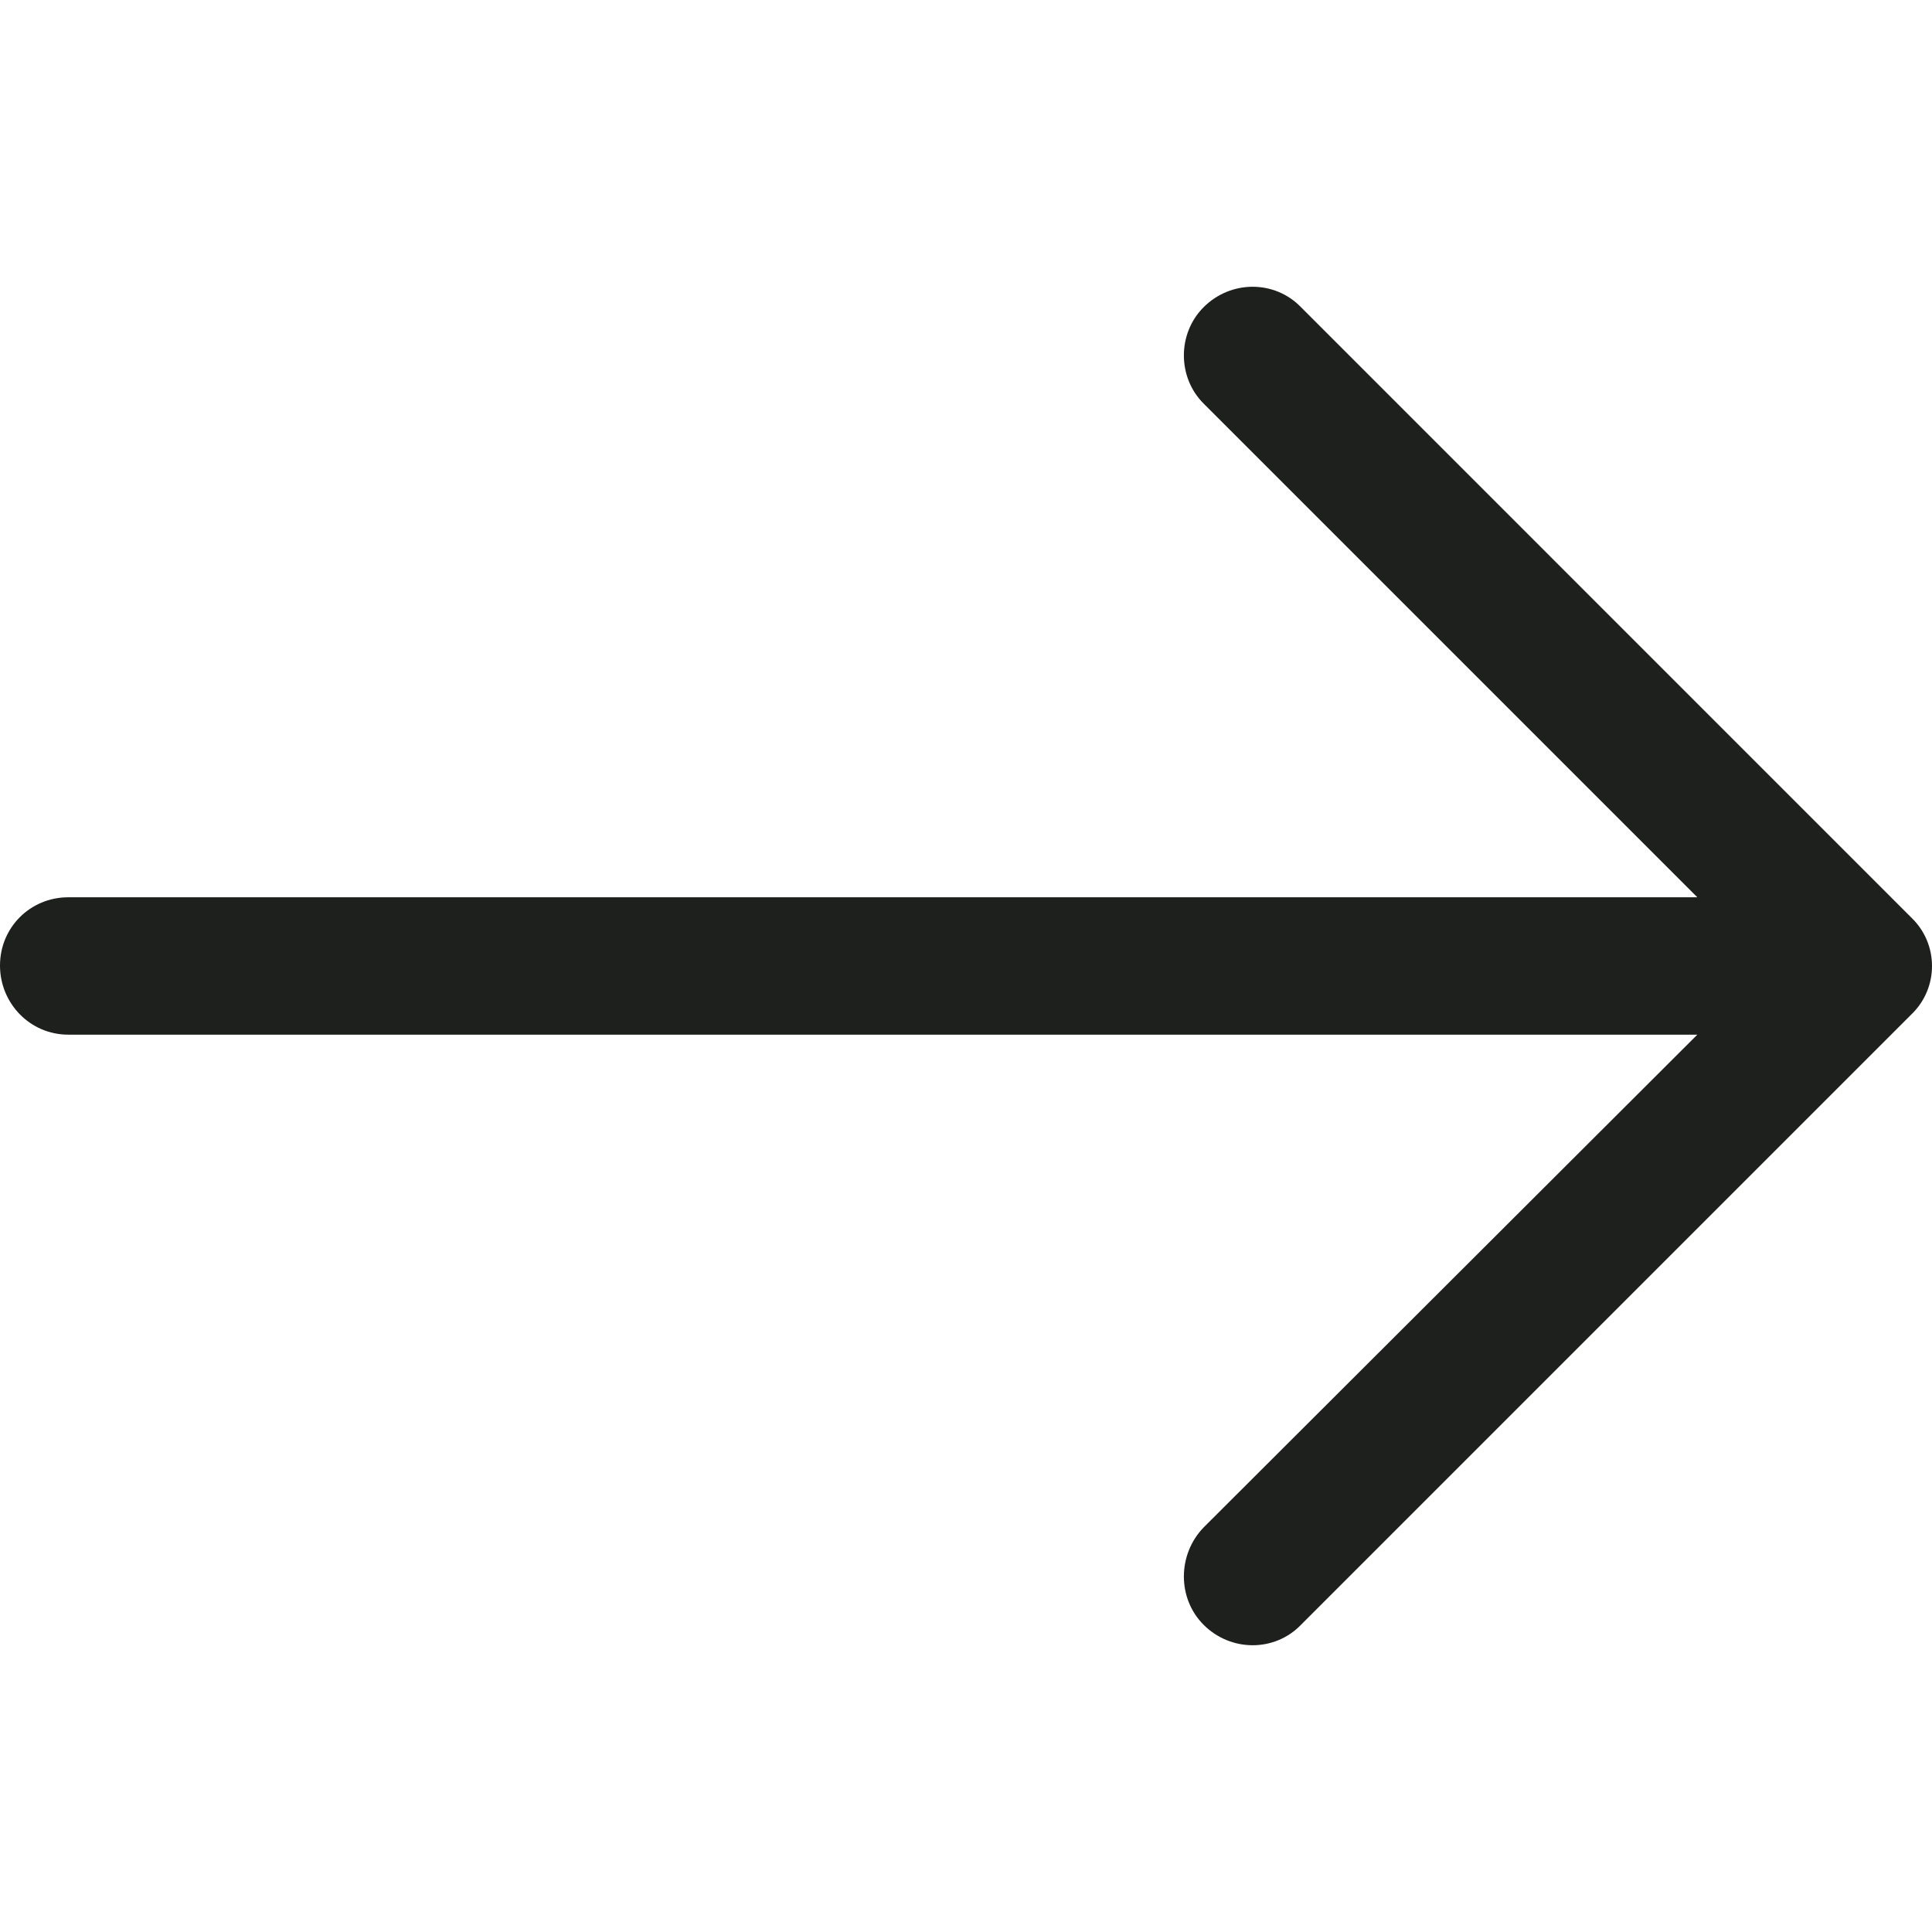
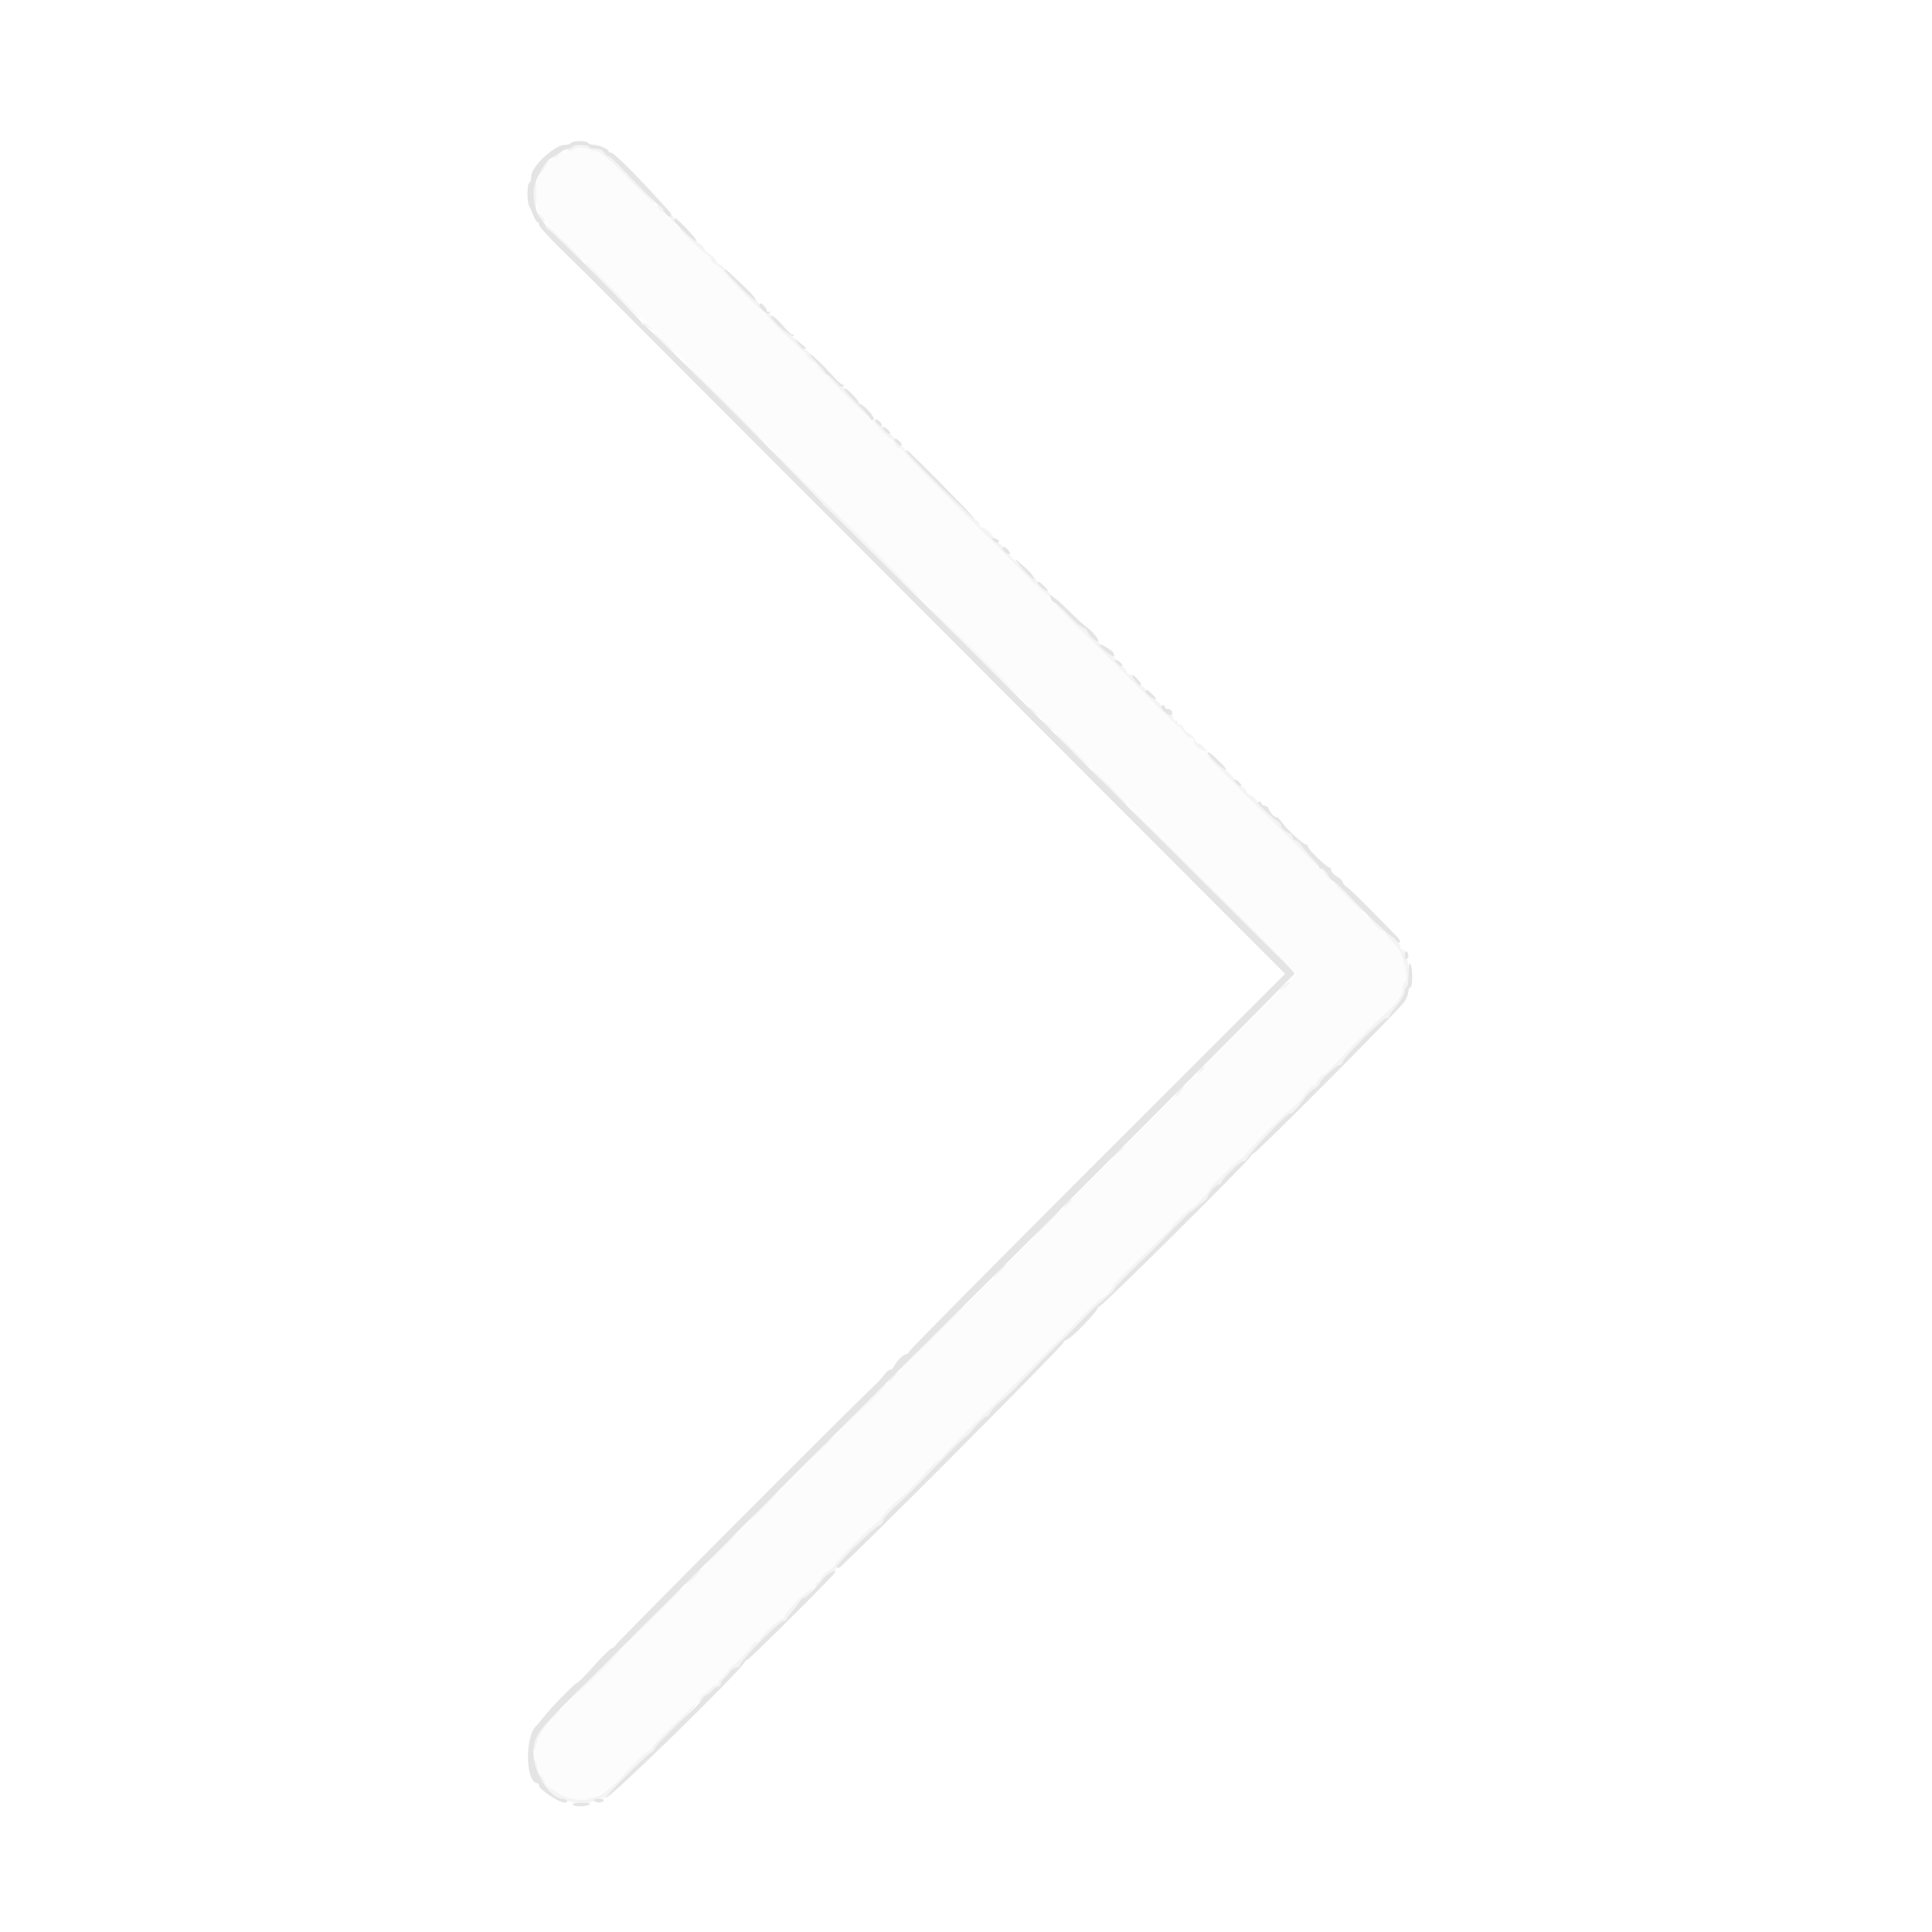
- <svg xmlns="http://www.w3.org/2000/svg" version="1.1" id="Capa_1" x="0px" y="0px" viewBox="0 0 31.49 31.49" style="enable-background:new 0 0 31.49 31.49;" xml:space="preserve">
-   <path style="fill:#1E201D;" d="M21.205,5.007c-0.429-0.444-1.143-0.444-1.587,0c-0.429,0.429-0.429,1.143,0,1.571l8.047,8.047H1.111  C0.492,14.626,0,15.118,0,15.737c0,0.619,0.492,1.127,1.111,1.127h26.554l-8.047,8.032c-0.429,0.444-0.429,1.159,0,1.587  c0.444,0.444,1.159,0.444,1.587,0l9.952-9.952c0.444-0.429,0.444-1.143,0-1.571L21.205,5.007z" />
-   <g>
- </g>
-   <g>
- </g>
-   <g>
- </g>
-   <g>
- </g>
-   <g>
- </g>
-   <g>
- </g>
-   <g>
- </g>
-   <g>
- </g>
-   <g>
- </g>
-   <g>
- </g>
-   <g>
- </g>
-   <g>
- </g>
-   <g>
- </g>
-   <g>
- </g>
-   <g>
- </g>
+ <svg xmlns="http://www.w3.org/2000/svg" id="svg" version="1.1" width="400" height="400" viewBox="0, 0, 400,400">
+   <g id="svgg">
+     <path id="path0" d="M119.200 30.800 C 118.870 31.013,118.133 31.191,117.562 31.194 C 116.991 31.197,116.198 31.560,115.800 32.000 C 115.402 32.440,114.838 32.800,114.547 32.800 C 114.256 32.800,113.711 33.295,113.335 33.900 C 112.960 34.505,112.299 35.400,111.866 35.890 C 110.664 37.250,110.715 43.232,111.940 44.536 C 112.413 45.040,112.800 45.549,112.800 45.668 C 112.800 45.787,147.808 80.875,190.596 123.642 C 233.384 166.409,268.394 201.512,268.396 201.649 C 268.399 201.848,121.479 348.837,115.343 354.774 C 113.129 356.916,111.200 359.585,111.200 360.505 C 111.200 360.916,111.000 361.627,110.755 362.084 C 110.165 363.186,110.781 365.444,112.500 368.485 C 113.135 369.608,113.857 370.400,114.246 370.400 C 114.412 370.400,114.920 370.731,115.374 371.135 C 116.612 372.236,120.541 373.047,121.819 372.464 C 122.379 372.209,123.160 372.000,123.555 372.000 C 124.327 372.000,126.998 369.846,128.976 367.627 C 131.069 365.280,133.997 362.487,134.612 362.251 C 134.935 362.127,135.200 361.831,135.200 361.593 C 135.200 361.355,136.573 359.864,138.251 358.280 C 139.929 356.696,141.848 354.815,142.515 354.100 C 143.183 353.385,143.970 352.800,144.264 352.800 C 144.559 352.800,144.800 352.480,144.800 352.088 C 144.800 351.697,145.188 351.112,145.662 350.788 C 146.137 350.465,146.807 349.885,147.151 349.500 C 147.496 349.115,148.008 348.800,148.289 348.800 C 148.570 348.800,148.800 348.530,148.800 348.200 C 148.800 347.870,148.957 347.600,149.148 347.600 C 149.340 347.600,149.925 346.971,150.448 346.203 C 150.972 345.434,151.548 344.804,151.729 344.803 C 152.129 344.799,155.992 340.723,155.997 340.300 C 155.999 340.135,156.270 340.000,156.600 340.000 C 156.930 340.000,157.200 339.835,157.200 339.633 C 157.200 339.047,161.230 335.200,161.843 335.200 C 162.150 335.200,162.400 334.975,162.400 334.699 C 162.400 334.035,167.093 329.288,168.050 328.984 C 168.463 328.853,168.800 328.488,168.800 328.173 C 168.800 327.858,168.984 327.600,169.209 327.600 C 169.433 327.600,169.809 327.180,170.043 326.666 C 170.277 326.152,170.993 325.422,171.634 325.043 C 172.275 324.665,172.800 324.192,172.800 323.994 C 172.800 323.551,180.192 316.154,181.475 315.314 C 181.984 314.981,182.400 314.556,182.400 314.370 C 182.400 313.966,185.253 311.004,186.995 309.600 C 187.677 309.050,189.463 307.250,190.964 305.600 C 192.464 303.950,194.031 302.437,194.446 302.239 C 194.861 302.040,195.200 301.730,195.200 301.550 C 195.200 301.269,201.075 295.339,208.483 288.144 C 209.647 287.013,212.526 284.133,214.881 281.744 C 217.235 279.355,219.395 277.188,219.681 276.929 C 219.966 276.669,221.883 274.734,223.940 272.629 C 225.997 270.523,227.851 268.800,228.059 268.800 C 228.479 268.800,230.367 266.774,230.387 266.303 C 230.400 265.996,233.500 262.895,239.160 257.527 C 240.942 255.837,242.400 254.378,242.400 254.285 C 242.400 253.985,246.002 250.400,246.306 250.398 C 246.815 250.395,250.400 246.732,250.400 246.215 C 250.400 245.872,256.444 240.000,256.797 240.000 C 256.994 240.000,257.417 239.626,257.737 239.169 C 258.795 237.658,265.003 231.425,266.856 230.012 C 267.857 229.249,269.289 227.768,270.038 226.721 C 270.787 225.675,271.625 224.814,271.900 224.809 C 272.175 224.804,272.400 224.648,272.400 224.461 C 272.400 224.026,273.804 222.400,274.179 222.400 C 274.336 222.400,275.665 221.117,277.132 219.550 C 280.345 216.117,284.944 211.518,287.083 209.600 C 289.170 207.728,290.400 205.897,290.400 204.662 C 290.400 204.104,290.580 203.536,290.800 203.400 C 291.303 203.089,291.319 201.130,290.828 199.919 C 290.623 199.413,290.344 198.481,290.207 197.847 C 290.070 197.213,289.248 195.970,288.379 195.084 C 287.511 194.198,286.800 193.321,286.800 193.136 C 286.800 192.951,286.624 192.800,286.410 192.800 C 286.099 192.800,279.214 185.967,264.119 170.677 C 263.944 170.499,260.600 167.205,256.689 163.356 C 252.778 159.508,249.675 156.202,249.795 156.009 C 249.914 155.816,249.612 155.531,249.124 155.376 C 248.007 155.022,247.381 154.400,247.032 153.302 C 246.882 152.828,246.539 152.525,246.270 152.628 C 246.002 152.731,245.461 152.272,245.068 151.608 C 244.676 150.944,244.213 150.400,244.040 150.400 C 243.867 150.400,240.593 147.235,236.763 143.368 C 232.933 139.500,228.477 135.045,226.860 133.468 C 225.243 131.890,220.113 126.767,215.460 122.082 C 210.807 117.398,206.134 112.718,205.075 111.682 C 192.633 99.515,187.201 93.826,187.407 93.178 C 187.531 92.787,187.415 92.333,187.148 92.168 C 186.822 91.967,186.742 92.071,186.902 92.489 C 187.295 93.512,185.774 92.873,185.182 91.766 C 184.898 91.235,184.532 90.800,184.370 90.800 C 183.988 90.800,169.200 76.007,169.200 75.625 C 169.200 75.466,168.753 75.096,168.207 74.804 C 167.660 74.511,167.108 73.941,166.980 73.536 C 166.851 73.131,166.599 72.800,166.420 72.800 C 165.990 72.800,149.600 56.409,149.600 55.978 C 149.600 55.795,149.060 55.326,148.400 54.936 C 147.740 54.546,147.200 53.991,147.200 53.701 C 147.200 53.412,146.936 53.074,146.613 52.950 C 146.290 52.826,141.222 47.968,135.350 42.154 C 128.421 35.294,124.310 31.511,123.637 31.378 C 123.067 31.265,122.047 30.998,121.372 30.786 C 119.887 30.319,119.944 30.319,119.200 30.800 M135.800 40.800 C 136.883 41.900,137.860 42.800,137.970 42.800 C 138.080 42.800,137.283 41.900,136.200 40.800 C 135.117 39.700,134.140 38.800,134.030 38.800 C 133.920 38.800,134.717 39.700,135.800 40.800 M204.539 109.932 C 204.903 110.335,205.111 110.755,205.001 110.866 C 204.890 110.976,205.073 111.067,205.407 111.067 C 205.873 111.067,205.810 110.849,205.137 110.133 C 204.109 109.039,203.565 108.856,204.539 109.932 M268.200 173.200 C 269.059 174.080,269.852 174.800,269.962 174.800 C 270.072 174.800,269.459 174.080,268.600 173.200 C 267.741 172.320,266.948 171.600,266.838 171.600 C 266.728 171.600,267.341 172.320,268.200 173.200 M120.575 347.300 L 119.400 348.600 120.700 347.425 C 121.912 346.330,122.184 346.000,121.875 346.000 C 121.806 346.000,121.221 346.585,120.575 347.300 " stroke="none" fill="#fcfcfc" fill-rule="evenodd" />
+     <path id="path1" d="M118.000 30.628 C 116.772 31.316,117.964 31.461,119.239 30.779 C 119.781 30.489,120.428 30.485,121.313 30.765 C 122.021 30.989,123.096 31.272,123.703 31.394 C 124.430 31.541,126.640 33.474,130.203 37.083 C 133.171 40.090,135.600 42.410,135.600 42.239 C 135.600 42.068,134.385 40.691,132.900 39.179 C 131.415 37.667,129.348 35.523,128.306 34.415 C 127.264 33.307,126.231 32.400,126.009 32.400 C 125.788 32.400,125.382 32.040,125.107 31.600 C 124.774 31.066,124.174 30.800,123.304 30.800 C 122.587 30.800,122.000 30.655,122.000 30.478 C 122.000 29.928,119.052 30.038,118.000 30.628 M115.478 31.813 C 114.860 32.356,114.514 32.800,114.708 32.800 C 114.902 32.800,115.483 32.350,116.000 31.800 C 117.195 30.528,116.931 30.534,115.478 31.813 M112.384 34.686 C 111.684 35.723,111.392 36.339,111.735 36.054 C 112.363 35.533,114.110 32.800,113.815 32.800 C 113.728 32.800,113.084 33.649,112.384 34.686 M110.652 38.100 C 110.341 39.261,110.399 41.526,110.773 42.800 C 110.954 43.416,111.064 42.533,111.060 40.500 C 111.053 36.935,111.018 36.733,110.652 38.100 M136.000 42.641 C 136.000 42.922,137.078 44.000,137.359 44.000 C 137.789 44.000,137.124 42.856,136.569 42.643 C 136.256 42.523,136.000 42.522,136.000 42.641 M111.200 44.155 C 111.200 44.308,111.560 44.820,112.000 45.292 C 112.440 45.764,112.800 45.965,112.800 45.737 C 112.800 45.510,112.440 44.998,112.000 44.600 C 111.560 44.202,111.200 44.001,111.200 44.155 M138.637 44.740 C 138.517 44.934,138.762 45.404,139.182 45.783 C 139.911 46.443,139.935 46.436,139.724 45.631 C 139.469 44.654,138.952 44.231,138.637 44.740 M113.034 46.943 C 113.172 47.305,113.445 47.600,113.641 47.600 C 113.836 47.600,115.527 49.114,117.398 50.964 C 119.269 52.814,120.799 54.209,120.797 54.064 C 120.794 53.795,114.784 47.855,113.491 46.842 C 112.870 46.356,112.813 46.368,113.034 46.943 M140.800 47.378 C 140.800 47.728,146.040 52.730,146.654 52.965 C 146.954 53.081,147.200 53.412,147.200 53.701 C 147.200 53.991,147.740 54.546,148.400 54.936 C 149.060 55.326,149.600 55.782,149.600 55.948 C 149.600 56.260,157.103 64.000,157.405 64.000 C 157.498 64.000,157.424 63.595,157.241 63.100 C 157.058 62.605,156.723 62.200,156.497 62.200 C 155.879 62.200,150.404 56.736,149.985 55.700 C 149.784 55.205,149.388 54.800,149.105 54.800 C 148.821 54.800,148.412 54.395,148.195 53.900 C 147.978 53.405,147.425 52.835,146.966 52.634 C 146.508 52.432,145.968 51.893,145.766 51.435 C 145.565 50.978,144.914 50.372,144.319 50.089 C 143.725 49.806,142.915 49.167,142.519 48.668 C 141.765 47.718,140.800 46.994,140.800 47.378 M121.200 54.578 C 121.200 54.874,132.363 66.000,132.660 66.000 C 132.904 66.000,121.552 54.411,121.300 54.403 C 121.245 54.401,121.200 54.480,121.200 54.578 M161.912 68.627 C 164.252 70.922,166.297 72.800,166.456 72.800 C 166.616 72.800,166.851 73.131,166.980 73.536 C 167.108 73.941,167.660 74.511,168.207 74.804 C 168.753 75.096,169.200 75.457,169.200 75.606 C 169.200 75.756,169.560 76.293,170.000 76.800 C 170.455 77.325,170.800 77.497,170.800 77.199 C 170.800 76.912,170.080 75.991,169.200 75.154 C 168.320 74.317,167.600 73.439,167.600 73.203 C 167.600 72.968,167.285 72.656,166.900 72.510 C 166.078 72.199,165.617 71.761,164.676 70.400 C 164.296 69.850,163.830 69.400,163.642 69.400 C 163.101 69.400,159.974 66.287,159.613 65.388 C 159.434 64.942,158.920 64.549,158.472 64.515 C 157.909 64.473,158.969 65.740,161.912 68.627 M132.803 66.673 C 132.804 66.853,133.344 67.307,134.003 67.681 C 135.543 68.558,135.542 68.298,134.000 67.200 C 133.340 66.730,132.801 66.493,132.803 66.673 M136.903 70.500 C 140.139 73.597,141.043 74.217,138.342 71.487 C 136.879 70.009,135.558 68.800,135.405 68.800 C 135.252 68.800,135.926 69.565,136.903 70.500 M141.816 75.144 C 143.276 76.903,158.400 92.011,158.394 91.705 C 158.390 91.537,154.482 87.530,149.710 82.800 C 144.937 78.070,141.385 74.625,141.816 75.144 M172.000 78.591 C 174.705 81.564,179.702 86.431,179.873 86.260 C 179.980 86.153,179.517 85.576,178.845 84.977 C 178.172 84.378,177.736 83.688,177.875 83.444 C 178.014 83.200,177.994 83.120,177.830 83.267 C 177.467 83.593,175.022 81.282,174.663 80.275 C 174.522 79.876,174.233 79.656,174.023 79.786 C 173.812 79.916,173.447 79.661,173.211 79.220 C 172.975 78.779,172.381 78.210,171.891 77.955 C 171.046 77.515,171.052 77.548,172.000 78.591 M180.800 87.108 C 180.800 87.569,183.947 90.800,184.396 90.800 C 184.544 90.800,184.906 91.250,185.200 91.800 C 185.494 92.350,185.980 92.800,186.280 92.800 C 186.580 92.800,186.928 93.067,187.053 93.394 C 187.241 93.885,197.331 104.121,205.075 111.678 C 206.134 112.711,209.313 115.906,212.139 118.778 C 214.966 121.649,217.470 123.881,217.704 123.736 C 218.118 123.480,217.651 122.995,215.679 121.633 C 215.228 121.321,214.771 120.730,214.663 120.321 C 214.556 119.912,214.308 119.627,214.112 119.689 C 213.681 119.823,207.600 113.742,207.600 113.177 C 207.600 112.959,207.125 112.600,206.545 112.379 C 205.964 112.158,205.607 111.860,205.750 111.717 C 206.094 111.372,204.001 109.200,203.325 109.200 C 203.036 109.200,202.800 108.924,202.800 108.587 C 202.800 108.251,202.485 107.857,202.100 107.712 C 201.225 107.383,185.417 91.543,185.076 90.653 C 184.938 90.294,184.627 90.000,184.384 90.000 C 183.790 90.000,182.800 88.976,182.800 88.362 C 182.800 88.090,182.683 87.983,182.541 88.126 C 182.398 88.269,181.948 88.001,181.541 87.532 C 181.133 87.062,180.800 86.871,180.800 87.108 M159.600 92.966 C 160.150 93.608,162.805 96.322,165.500 98.997 C 168.195 101.672,170.400 104.073,170.400 104.331 C 170.400 104.589,170.567 104.800,170.772 104.800 C 170.977 104.800,175.660 109.294,181.180 114.788 C 186.699 120.281,191.040 124.466,190.826 124.088 C 190.612 123.709,183.274 116.290,174.519 107.600 C 165.764 98.910,159.050 92.325,159.600 92.966 M192.202 125.582 C 193.553 127.244,211.224 144.791,210.825 144.074 C 210.619 143.703,206.165 139.170,200.928 134.000 C 195.690 128.830,191.764 125.042,192.202 125.582 M219.200 125.781 C 220.368 127.077,222.748 129.466,226.856 133.468 C 228.475 135.045,232.933 139.500,236.763 143.368 C 240.593 147.235,243.867 150.400,244.040 150.400 C 244.213 150.400,244.673 150.939,245.062 151.598 C 245.452 152.257,246.040 152.752,246.371 152.698 C 246.701 152.644,247.042 152.947,247.129 153.372 C 247.333 154.373,248.000 155.020,249.219 155.400 C 250.195 155.705,250.196 155.702,249.438 154.853 C 249.019 154.384,248.477 154.000,248.233 154.000 C 247.989 154.000,247.612 153.595,247.395 153.100 C 247.178 152.605,246.606 152.027,246.125 151.816 C 245.643 151.604,245.165 151.109,245.062 150.716 C 244.959 150.322,244.577 150.000,244.214 150.000 C 243.850 150.000,243.664 149.820,243.800 149.600 C 243.936 149.380,243.767 149.200,243.424 149.200 C 243.081 149.200,242.800 148.900,242.800 148.533 C 242.800 148.167,242.678 147.988,242.530 148.137 C 242.178 148.489,240.400 146.818,240.400 146.135 C 240.400 145.846,239.680 145.156,238.800 144.600 C 237.920 144.044,237.200 143.317,237.200 142.982 C 237.200 142.648,236.885 142.258,236.500 142.115 C 235.717 141.825,234.400 140.460,234.400 139.939 C 234.400 139.752,234.130 139.600,233.800 139.600 C 233.470 139.600,233.200 139.324,233.200 138.987 C 233.200 138.651,232.885 138.256,232.500 138.110 C 231.564 137.755,230.800 136.970,230.800 136.362 C 230.800 136.090,230.702 135.964,230.583 136.084 C 230.307 136.360,227.600 133.750,227.600 133.207 C 227.600 132.983,227.448 132.800,227.261 132.800 C 226.740 132.800,225.375 131.483,225.085 130.700 C 224.942 130.315,224.580 130.000,224.280 130.000 C 223.979 130.000,222.736 128.944,221.516 127.654 C 219.276 125.285,217.347 123.724,219.200 125.781 M212.800 146.525 C 212.800 146.593,213.385 147.072,214.100 147.588 L 215.400 148.527 214.430 147.463 C 213.602 146.555,212.800 146.093,212.800 146.525 M215.200 148.906 C 215.200 148.994,215.965 149.674,216.900 150.417 C 217.835 151.160,218.346 151.452,218.036 151.065 C 217.451 150.337,215.200 148.623,215.200 148.906 M221.858 155.400 C 223.797 157.270,225.473 158.800,225.583 158.800 C 225.692 158.800,224.260 157.270,222.400 155.400 C 220.540 153.530,218.864 152.000,218.676 152.000 C 218.487 152.000,219.920 153.530,221.858 155.400 M249.600 156.115 C 249.600 156.332,261.402 168.181,263.884 170.456 C 264.278 170.817,266.535 173.087,268.900 175.501 C 271.265 177.915,273.200 179.749,273.200 179.577 C 273.200 179.404,272.525 178.574,271.700 177.732 C 270.875 176.889,269.881 175.705,269.491 175.100 C 269.101 174.495,268.516 174.000,268.191 174.000 C 267.866 174.000,267.600 173.724,267.600 173.387 C 267.600 173.051,267.285 172.656,266.900 172.510 C 266.030 172.181,265.200 171.382,265.200 170.875 C 265.200 170.664,264.790 170.223,264.289 169.895 C 263.149 169.148,260.742 166.721,260.167 165.739 C 259.929 165.333,259.344 164.822,258.867 164.605 C 258.390 164.388,258.000 163.979,258.000 163.695 C 258.000 163.412,257.565 163.015,257.032 162.812 C 256.500 162.610,255.825 161.956,255.532 161.359 C 255.240 160.762,254.643 160.077,254.206 159.837 C 253.769 159.597,253.133 159.130,252.794 158.800 C 251.000 157.057,249.600 155.881,249.600 156.115 M226.000 159.287 C 226.000 159.444,227.736 161.326,229.858 163.469 C 231.980 165.612,233.517 167.013,233.273 166.583 C 232.736 165.637,226.001 158.880,226.000 159.287 M234.418 167.764 C 235.560 169.264,266.801 200.355,266.799 199.990 C 266.799 199.885,259.382 192.420,250.318 183.400 C 241.253 174.380,234.099 167.344,234.418 167.764 M273.602 179.871 C 273.603 180.052,274.063 180.740,274.623 181.400 C 275.512 182.446,275.580 182.473,275.158 181.608 C 274.617 180.500,273.599 179.364,273.602 179.871 M276.638 183.295 C 277.852 184.720,282.101 188.832,282.228 188.705 C 282.393 188.541,276.466 182.400,276.143 182.400 C 275.996 182.400,276.219 182.803,276.638 183.295 M284.030 190.682 C 284.564 191.277,285.212 191.997,285.471 192.282 C 285.731 192.567,286.136 192.800,286.371 192.800 C 286.607 192.800,286.800 192.951,286.800 193.136 C 286.800 193.321,287.511 194.198,288.379 195.084 C 289.248 195.970,290.070 197.213,290.207 197.847 C 290.344 198.481,290.623 199.413,290.828 199.919 C 291.319 201.130,291.303 203.089,290.800 203.400 C 290.580 203.536,290.400 204.104,290.400 204.662 C 290.400 205.897,289.170 207.728,287.083 209.600 C 284.944 211.518,280.345 216.117,277.132 219.550 C 275.665 221.117,274.336 222.400,274.179 222.400 C 273.804 222.400,272.400 224.026,272.400 224.461 C 272.400 224.648,272.175 224.804,271.900 224.809 C 271.625 224.814,270.787 225.675,270.038 226.721 C 269.289 227.768,267.857 229.249,266.856 230.012 C 265.003 231.425,258.795 237.658,257.737 239.169 C 257.417 239.626,256.994 240.000,256.797 240.000 C 256.444 240.000,250.400 245.872,250.400 246.215 C 250.400 246.732,246.815 250.395,246.306 250.398 C 246.002 250.400,242.400 253.985,242.400 254.285 C 242.400 254.378,240.942 255.837,239.160 257.527 C 233.500 262.895,230.400 265.996,230.387 266.303 C 230.367 266.774,228.479 268.800,228.059 268.800 C 227.851 268.800,225.997 270.523,223.940 272.629 C 221.883 274.734,219.966 276.669,219.681 276.929 C 219.395 277.188,217.235 279.355,214.881 281.744 C 212.526 284.133,209.647 287.013,208.483 288.144 C 201.075 295.339,195.200 301.269,195.200 301.550 C 195.200 301.730,194.861 302.040,194.446 302.239 C 194.031 302.437,192.464 303.950,190.964 305.600 C 189.463 307.250,187.677 309.050,186.995 309.600 C 185.253 311.004,182.400 313.966,182.400 314.370 C 182.400 314.556,181.984 314.981,181.475 315.314 C 180.192 316.154,172.800 323.551,172.800 323.994 C 172.800 324.192,172.275 324.665,171.634 325.043 C 170.993 325.422,170.277 326.152,170.043 326.666 C 169.809 327.180,169.433 327.600,169.209 327.600 C 168.984 327.600,168.800 327.899,168.800 328.264 C 168.800 328.695,169.187 328.421,169.900 327.486 C 170.505 326.692,171.495 325.831,172.100 325.573 C 172.705 325.314,173.200 324.860,173.200 324.563 C 173.200 323.857,180.962 316.130,182.001 315.800 C 182.441 315.660,182.802 315.243,182.805 314.873 C 182.808 314.503,184.004 313.120,185.463 311.800 C 186.923 310.480,189.215 308.252,190.558 306.849 C 195.496 301.690,199.472 297.709,199.839 297.556 C 200.046 297.470,201.022 296.455,202.008 295.300 C 202.993 294.145,204.013 293.200,204.273 293.200 C 204.533 293.200,204.848 292.878,204.973 292.485 C 205.098 292.091,206.055 291.067,207.100 290.208 C 208.145 289.349,209.540 288.058,210.200 287.338 C 214.532 282.612,219.749 277.642,220.142 277.866 C 220.394 278.010,220.477 277.991,220.327 277.824 C 219.803 277.242,226.591 270.224,227.271 270.644 C 227.520 270.798,227.614 270.747,227.481 270.531 C 227.347 270.315,228.039 269.468,229.019 268.649 C 229.999 267.830,230.800 266.980,230.800 266.761 C 230.800 266.541,232.645 264.587,234.900 262.420 C 237.155 260.252,239.229 258.236,239.509 257.939 C 242.944 254.298,246.410 250.800,246.583 250.800 C 246.702 250.800,247.130 250.485,247.534 250.100 C 247.938 249.715,248.658 249.135,249.134 248.812 C 249.610 248.488,250.000 248.038,250.000 247.812 C 250.001 247.216,251.812 245.200,252.347 245.200 C 252.596 245.200,252.800 245.054,252.800 244.876 C 252.800 244.284,256.793 240.400,257.401 240.400 C 257.731 240.400,258.000 240.259,258.000 240.086 C 258.000 239.357,266.735 230.202,267.091 230.558 C 267.320 230.787,268.847 229.179,269.982 227.515 C 270.522 226.724,271.467 225.779,272.082 225.415 C 272.697 225.052,273.200 224.551,273.200 224.302 C 273.200 223.713,276.848 220.404,277.500 220.402 C 277.775 220.401,278.000 220.145,278.000 219.834 C 278.000 219.080,286.261 210.800,287.013 210.800 C 287.336 210.800,287.600 210.640,287.600 210.444 C 287.600 210.248,288.320 209.216,289.200 208.151 C 290.080 207.086,290.800 205.806,290.800 205.307 C 290.800 204.808,290.980 204.400,291.200 204.400 C 291.431 204.400,291.600 203.125,291.600 201.376 C 291.600 199.463,291.453 198.444,291.200 198.600 C 290.966 198.745,290.800 198.330,290.800 197.600 C 290.800 196.870,290.634 196.455,290.400 196.600 C 290.180 196.736,290.000 196.567,290.000 196.224 C 290.000 195.656,288.666 194.000,288.209 194.000 C 288.104 194.000,287.012 193.010,285.782 191.800 C 283.456 189.511,282.345 188.801,284.030 190.682 M265.600 204.268 C 264.744 205.140,264.720 205.226,265.433 204.865 C 266.372 204.390,267.483 203.187,266.949 203.224 C 266.757 203.237,266.150 203.707,265.600 204.268 M248.460 221.442 C 248.162 221.778,247.999 222.132,248.095 222.229 C 248.192 222.326,248.598 222.044,248.998 221.602 C 249.397 221.161,249.561 220.807,249.362 220.815 C 249.163 220.824,248.757 221.105,248.460 221.442 M244.072 225.803 C 243.061 226.966,242.916 227.534,243.822 226.782 C 244.427 226.280,245.371 224.800,245.086 224.800 C 245.008 224.800,244.552 225.251,244.072 225.803 M231.170 238.700 L 230.200 239.800 231.400 238.800 C 232.060 238.250,232.675 237.755,232.767 237.700 C 232.858 237.645,232.755 237.600,232.536 237.600 C 232.318 237.600,231.703 238.095,231.170 238.700 M220.886 249.054 C 220.383 249.574,220.130 250.000,220.324 250.000 C 220.748 250.000,222.197 248.455,221.964 248.251 C 221.874 248.172,221.389 248.533,220.886 249.054 M215.991 253.887 C 213.230 256.726,213.083 256.931,215.200 254.987 C 217.611 252.774,219.847 250.400,219.522 250.400 C 219.445 250.400,217.856 251.969,215.991 253.887 M206.855 263.000 C 206.154 263.770,205.687 264.400,205.817 264.400 C 205.947 264.400,206.648 263.770,207.374 263.000 C 208.100 262.230,208.567 261.600,208.412 261.600 C 208.256 261.600,207.555 262.230,206.855 263.000 M192.986 276.817 C 189.474 280.347,186.516 283.362,186.414 283.517 C 186.312 283.673,189.237 280.832,192.914 277.205 C 196.591 273.577,199.600 270.562,199.600 270.505 C 199.600 270.208,198.884 270.892,192.986 276.817 M184.801 284.998 C 184.286 285.548,183.939 286.064,184.032 286.146 C 184.124 286.228,184.619 285.778,185.130 285.147 C 186.276 283.735,186.074 283.644,184.801 284.998 M178.000 291.887 L 172.600 297.363 177.399 292.782 C 181.702 288.674,183.897 286.390,183.529 286.405 C 183.458 286.408,180.970 288.875,178.000 291.887 M169.588 300.300 L 167.000 303.000 169.700 300.412 C 172.208 298.007,172.583 297.600,172.288 297.600 C 172.227 297.600,171.012 298.815,169.588 300.300 M158.000 311.800 C 156.361 313.450,155.110 314.800,155.220 314.800 C 155.330 314.800,156.761 313.450,158.400 311.800 C 160.039 310.150,161.290 308.800,161.180 308.800 C 161.070 308.800,159.639 310.150,158.000 311.800 M149.200 320.600 C 147.561 322.250,146.310 323.600,146.420 323.600 C 146.530 323.600,147.961 322.250,149.600 320.600 C 151.239 318.950,152.490 317.600,152.380 317.600 C 152.270 317.600,150.839 318.950,149.200 320.600 M143.200 326.665 C 141.726 328.180,141.636 328.345,142.706 327.577 C 143.766 326.817,145.536 324.777,145.109 324.808 C 145.049 324.812,144.190 325.648,143.200 326.665 M135.050 334.757 C 131.785 338.033,129.004 340.868,128.871 341.057 C 128.737 341.245,131.457 338.612,134.914 335.205 C 138.371 331.798,141.200 328.963,141.200 328.905 C 141.200 328.619,140.564 329.224,135.050 334.757 M167.033 329.646 C 165.299 331.010,162.419 334.157,162.409 334.700 C 162.404 334.975,162.150 335.200,161.843 335.200 C 161.230 335.200,157.200 339.047,157.200 339.633 C 157.200 339.835,156.930 340.000,156.600 340.000 C 156.270 340.000,155.999 340.135,155.997 340.300 C 155.992 340.723,152.129 344.799,151.729 344.803 C 151.548 344.804,150.972 345.434,150.448 346.203 C 149.925 346.971,149.340 347.600,149.148 347.600 C 148.957 347.600,148.800 347.870,148.800 348.200 C 148.800 348.530,148.570 348.800,148.289 348.800 C 148.008 348.800,147.496 349.115,147.151 349.500 C 146.807 349.885,146.137 350.465,145.662 350.788 C 145.188 351.112,144.811 351.742,144.825 352.188 C 144.849 352.940,144.878 352.933,145.216 352.091 C 145.417 351.591,145.900 351.063,146.290 350.917 C 146.681 350.772,147.235 350.326,147.523 349.926 C 147.810 349.527,148.305 349.200,148.623 349.200 C 148.940 349.200,149.200 348.940,149.200 348.623 C 149.200 348.305,149.515 347.807,149.900 347.517 C 150.285 347.226,150.798 346.631,151.041 346.194 C 151.283 345.757,151.868 345.342,152.341 345.272 C 152.813 345.202,153.200 344.961,153.200 344.737 C 153.200 343.901,161.395 335.600,162.219 335.600 C 162.539 335.600,162.800 335.463,162.800 335.296 C 162.800 335.129,163.207 334.544,163.704 333.996 C 164.201 333.448,164.925 332.505,165.313 331.900 C 165.701 331.295,166.264 330.800,166.563 330.800 C 166.863 330.800,167.403 330.350,167.763 329.800 C 168.563 328.580,168.425 328.551,167.033 329.646 M122.200 347.698 C 118.900 351.046,117.280 352.766,118.600 351.520 C 123.667 346.736,128.798 341.600,128.505 341.605 C 128.337 341.608,125.500 344.349,122.200 347.698 M142.515 354.100 C 141.848 354.815,139.965 356.662,138.330 358.204 C 136.696 359.747,135.239 361.322,135.092 361.704 C 134.945 362.087,134.663 362.400,134.464 362.400 C 134.088 362.400,131.094 365.252,128.976 367.627 C 126.998 369.846,124.327 372.000,123.555 372.000 C 123.160 372.000,122.379 372.209,121.819 372.464 C 120.541 373.047,116.612 372.236,115.374 371.135 C 114.920 370.731,114.412 370.400,114.246 370.400 C 113.845 370.400,112.802 369.346,112.791 368.929 C 112.786 368.748,112.430 368.150,112.000 367.600 C 111.570 367.050,111.211 366.240,111.203 365.800 C 111.195 365.360,111.004 364.730,110.779 364.400 C 110.486 363.970,110.447 364.243,110.642 365.364 C 111.103 368.025,114.780 372.400,116.555 372.400 C 116.884 372.400,117.264 372.580,117.400 372.800 C 117.536 373.020,118.907 373.200,120.447 373.200 C 122.089 373.200,123.151 373.045,123.015 372.825 C 122.888 372.618,123.462 372.393,124.292 372.325 C 125.121 372.256,125.811 372.020,125.825 371.800 C 125.857 371.302,133.297 363.817,134.626 362.946 C 135.162 362.595,135.600 362.133,135.600 361.919 C 135.600 361.705,137.625 359.567,140.100 357.168 C 142.575 354.769,144.404 352.804,144.164 352.803 C 143.925 352.801,143.183 353.385,142.515 354.100 M113.918 355.706 C 112.114 357.459,110.395 360.455,110.406 361.826 C 110.411 362.472,110.476 362.501,110.800 362.000 C 111.013 361.670,111.191 361.030,111.194 360.579 C 111.201 359.642,113.222 356.742,115.000 355.119 C 115.660 354.516,116.082 354.018,115.937 354.012 C 115.792 354.005,114.883 354.768,113.918 355.706 " stroke="none" fill="#f4f4f4" fill-rule="evenodd" />
+     <path id="path2" d="M118.200 29.600 C 118.064 29.820,117.496 30.000,116.938 30.000 C 114.815 30.000,110.000 34.477,110.000 36.451 C 110.000 37.057,109.820 37.664,109.600 37.800 C 109.095 38.112,109.075 41.779,109.574 42.705 C 109.779 43.087,110.183 43.985,110.471 44.700 C 110.760 45.415,111.131 46.000,111.298 46.000 C 111.464 46.000,111.600 46.255,111.600 46.566 C 111.600 46.877,113.715 49.204,116.300 51.736 C 118.885 54.269,121.241 56.579,121.535 56.870 C 121.830 57.162,154.471 89.850,194.071 129.511 L 266.071 201.622 227.289 240.383 C 205.959 261.701,188.399 279.426,188.266 279.772 C 188.134 280.117,187.831 280.400,187.594 280.400 C 187.038 280.400,185.440 281.998,185.093 282.901 C 184.946 283.285,184.592 283.600,184.307 283.600 C 184.023 283.600,183.434 284.095,182.999 284.700 C 182.565 285.305,181.619 286.340,180.898 287.000 C 177.297 290.297,127.649 340.095,127.453 340.606 C 127.328 340.933,126.994 341.213,126.713 341.229 C 126.431 341.245,124.772 342.865,123.027 344.829 C 121.282 346.793,119.700 348.400,119.513 348.400 C 119.096 348.400,113.941 353.670,112.471 355.600 C 111.884 356.370,111.289 357.090,111.149 357.200 C 108.627 359.170,108.732 369.200,111.274 369.200 C 111.453 369.200,111.600 369.445,111.600 369.743 C 111.600 370.454,115.745 373.200,116.817 373.200 C 117.274 373.200,117.536 373.020,117.400 372.800 C 117.264 372.580,116.884 372.400,116.555 372.400 C 114.231 372.400,110.825 367.649,110.517 363.977 C 110.171 359.850,110.884 358.734,118.896 350.871 C 122.634 347.202,127.337 342.522,129.346 340.470 C 131.356 338.419,134.769 334.999,136.931 332.870 C 139.093 330.742,152.683 317.155,167.131 302.679 C 181.579 288.202,194.724 275.062,196.343 273.479 C 207.532 262.536,268.000 201.861,268.000 201.578 C 268.000 201.384,266.443 199.735,264.539 197.913 C 262.636 196.091,240.858 174.395,216.143 149.700 C 191.429 125.005,171.026 104.800,170.804 104.800 C 170.582 104.800,170.400 104.603,170.400 104.362 C 170.400 103.792,133.807 67.200,133.236 67.200 C 132.996 67.200,132.800 67.016,132.800 66.791 C 132.800 66.266,114.171 47.600,113.647 47.600 C 113.431 47.600,113.150 47.272,113.022 46.871 C 112.895 46.469,112.423 45.746,111.973 45.263 C 110.756 43.957,110.120 40.428,110.706 38.236 C 111.180 36.463,113.383 32.800,113.974 32.800 C 114.149 32.800,114.799 32.401,115.419 31.913 C 116.039 31.426,116.904 30.972,117.342 30.905 C 117.779 30.839,118.358 30.601,118.628 30.377 C 119.188 29.912,122.000 29.999,122.000 30.482 C 122.000 30.657,122.587 30.800,123.304 30.800 C 124.174 30.800,124.774 31.066,125.107 31.600 C 125.382 32.040,125.788 32.400,126.009 32.400 C 126.231 32.400,127.264 33.305,128.306 34.412 C 132.633 39.009,136.471 42.800,136.797 42.800 C 136.989 42.800,137.260 43.160,137.400 43.600 C 137.540 44.041,137.998 44.585,138.418 44.810 C 139.150 45.201,139.159 44.237,138.429 43.600 C 138.303 43.489,137.142 42.229,135.849 40.800 C 131.501 35.993,127.048 31.600,126.522 31.600 C 126.235 31.600,125.999 31.465,125.997 31.300 C 125.992 30.857,123.979 30.000,122.944 30.000 C 122.451 30.000,121.936 29.820,121.800 29.600 C 121.664 29.380,120.854 29.200,120.000 29.200 C 119.146 29.200,118.336 29.380,118.200 29.600 M139.600 45.600 C 139.600 45.820,140.005 46.370,140.500 46.822 C 140.995 47.274,141.976 48.213,142.681 48.908 C 143.385 49.603,144.077 50.056,144.218 49.915 C 144.457 49.676,140.271 45.200,139.809 45.200 C 139.694 45.200,139.600 45.380,139.600 45.600 M150.006 55.817 C 150.009 56.028,151.549 57.727,153.429 59.593 C 155.308 61.459,156.711 62.633,156.545 62.202 C 156.380 61.771,155.679 60.874,154.988 60.209 C 150.757 56.139,150.001 55.472,150.006 55.817 M157.206 63.100 C 157.225 64.048,159.031 65.397,159.426 64.758 C 159.615 64.453,159.555 64.381,159.262 64.562 C 159.008 64.719,158.800 64.644,158.800 64.395 C 158.800 63.927,157.831 62.800,157.429 62.800 C 157.303 62.800,157.203 62.935,157.206 63.100 M159.602 65.497 C 159.608 66.233,163.927 70.041,164.220 69.568 C 164.387 69.297,164.361 69.170,164.162 69.284 C 163.963 69.398,163.170 68.729,162.400 67.797 C 160.981 66.080,159.598 64.943,159.602 65.497 M164.812 70.598 C 165.822 71.971,166.429 72.504,166.686 72.248 C 166.822 72.111,166.858 71.955,166.767 71.900 C 166.675 71.845,166.065 71.350,165.412 70.800 C 164.532 70.060,164.377 70.007,164.812 70.598 M167.600 73.367 C 167.600 73.513,168.320 74.317,169.200 75.154 C 170.080 75.991,170.800 76.884,170.800 77.138 C 170.800 77.392,171.001 77.600,171.246 77.600 C 171.491 77.600,172.282 78.244,173.003 79.031 C 173.976 80.094,174.393 80.326,174.621 79.931 C 174.790 79.639,174.795 79.519,174.632 79.666 C 174.469 79.812,173.675 79.200,172.868 78.306 C 170.002 75.133,167.600 72.881,167.600 73.367 M174.800 80.666 C 174.800 80.812,175.881 81.997,177.203 83.298 C 178.525 84.600,179.802 86.029,180.040 86.475 C 180.335 87.025,180.605 87.155,180.881 86.879 C 181.313 86.447,178.724 83.600,177.899 83.600 C 177.661 83.600,177.575 83.492,177.707 83.360 C 177.839 83.228,177.335 82.508,176.587 81.760 C 175.244 80.418,174.800 80.146,174.800 80.666 M181.200 87.029 C 181.200 87.451,182.302 88.364,182.533 88.133 C 182.659 88.008,182.513 87.656,182.210 87.352 C 181.633 86.776,181.200 86.637,181.200 87.029 M182.800 88.629 C 182.800 89.053,184.036 90.097,184.267 89.867 C 184.392 89.741,184.217 89.360,183.876 89.019 C 183.241 88.384,182.800 88.224,182.800 88.629 M185.200 91.029 C 185.200 91.453,186.436 92.497,186.667 92.267 C 186.792 92.141,186.617 91.760,186.276 91.419 C 185.641 90.784,185.200 90.624,185.200 91.029 M187.600 93.412 C 187.600 93.801,201.636 107.697,201.831 107.502 C 202.006 107.328,188.093 93.200,187.747 93.200 C 187.666 93.200,187.600 93.295,187.600 93.412 M205.626 111.831 C 206.154 112.468,206.800 112.586,206.800 112.047 C 206.800 111.852,206.430 111.596,205.977 111.478 C 205.302 111.302,205.239 111.365,205.626 111.831 M207.600 113.551 C 207.600 114.053,208.774 114.960,209.057 114.676 C 209.188 114.545,209.017 114.160,208.676 113.819 C 207.981 113.124,207.600 113.029,207.600 113.551 M210.412 116.186 C 211.725 117.942,214.408 120.549,214.133 119.801 C 213.837 118.999,213.152 118.258,210.989 116.400 C 210.186 115.710,210.007 115.644,210.412 116.186 M214.800 120.653 C 214.800 121.013,216.452 122.400,216.879 122.400 C 217.076 122.400,216.786 121.950,216.236 121.400 C 215.239 120.402,214.800 120.174,214.800 120.653 M217.605 124.009 C 217.838 124.444,218.193 124.800,218.394 124.800 C 218.596 124.800,219.885 125.970,221.260 127.400 C 222.635 128.830,224.000 130.000,224.293 130.000 C 224.586 130.000,224.942 130.315,225.085 130.700 C 225.378 131.489,226.742 132.800,227.270 132.800 C 227.860 132.800,226.364 130.829,225.082 129.916 C 224.415 129.441,222.684 127.863,221.235 126.408 C 218.454 123.615,216.814 122.532,217.605 124.009 M227.600 133.438 C 227.600 133.933,230.430 136.275,230.633 135.947 C 230.763 135.737,230.654 135.307,230.392 134.991 C 229.904 134.402,227.600 133.121,227.600 133.438 M230.800 136.625 C 230.800 136.925,231.873 138.000,232.171 138.000 C 232.680 138.000,232.351 137.362,231.600 136.893 C 231.160 136.618,230.800 136.498,230.800 136.625 M234.400 139.843 C 234.400 140.453,235.954 142.179,236.243 141.890 C 236.374 141.759,236.013 141.147,235.440 140.530 C 234.868 139.913,234.400 139.604,234.400 139.843 M237.200 143.177 C 237.200 143.588,238.774 144.800,239.307 144.800 C 239.488 144.800,239.186 144.350,238.636 143.800 C 237.568 142.732,237.200 142.572,237.200 143.177 M240.400 146.330 C 240.400 146.983,242.309 148.471,242.581 148.030 C 242.932 147.462,242.499 146.800,241.776 146.800 C 241.459 146.800,241.200 146.620,241.200 146.400 C 241.200 146.180,241.020 146.000,240.800 146.000 C 240.580 146.000,240.400 146.149,240.400 146.330 M250.000 155.875 C 250.000 156.370,253.622 159.711,253.880 159.454 C 253.990 159.343,253.473 158.656,252.730 157.927 C 250.846 156.075,250.000 155.439,250.000 155.875 M255.600 161.489 C 255.600 161.992,256.743 162.990,257.012 162.721 C 257.118 162.615,256.844 162.202,256.402 161.802 C 255.961 161.403,255.600 161.262,255.600 161.489 M260.400 166.160 C 260.400 166.446,263.353 169.282,264.289 169.895 C 264.790 170.223,265.200 170.664,265.200 170.875 C 265.200 171.382,266.030 172.181,266.900 172.510 C 267.285 172.656,267.600 173.051,267.600 173.387 C 267.600 173.724,267.866 174.000,268.191 174.000 C 268.516 174.000,269.101 174.495,269.491 175.100 C 269.881 175.705,270.875 176.889,271.700 177.732 C 272.525 178.574,273.200 179.459,273.200 179.698 C 273.200 179.938,273.311 180.022,273.448 179.886 C 273.749 179.584,274.508 180.306,275.151 181.508 C 275.413 181.999,275.808 182.400,276.027 182.400 C 276.246 182.400,277.725 183.781,279.313 185.469 C 280.901 187.157,282.470 188.783,282.800 189.082 C 283.130 189.382,284.439 190.610,285.709 191.813 C 286.979 193.016,288.129 194.000,288.265 194.000 C 288.401 194.000,288.742 194.315,289.023 194.699 C 289.304 195.084,289.668 195.266,289.830 195.103 C 289.992 194.941,289.692 194.377,289.163 193.851 C 288.633 193.325,286.310 190.958,284.000 188.592 C 281.690 186.226,279.395 184.024,278.900 183.699 C 278.405 183.374,278.000 182.898,278.000 182.640 C 278.000 182.383,277.460 181.854,276.800 181.464 C 276.140 181.074,275.600 180.495,275.600 180.177 C 275.600 179.860,275.451 179.600,275.268 179.600 C 274.713 179.600,270.800 175.833,270.800 175.299 C 270.800 175.025,270.575 174.796,270.300 174.791 C 269.710 174.780,266.249 171.552,265.340 170.165 C 264.993 169.634,264.536 169.200,264.325 169.200 C 263.818 169.200,263.019 168.370,262.690 167.500 C 262.544 167.115,262.149 166.800,261.813 166.800 C 261.476 166.800,261.200 166.620,261.200 166.400 C 261.200 166.180,261.020 166.000,260.800 166.000 C 260.580 166.000,260.400 166.072,260.400 166.160 M290.800 197.800 C 290.800 198.396,290.972 198.741,291.200 198.600 C 291.420 198.464,291.600 198.104,291.600 197.800 C 291.600 197.496,291.420 197.136,291.200 197.000 C 290.972 196.859,290.800 197.204,290.800 197.800 M291.606 201.700 C 291.603 203.229,291.427 204.400,291.200 204.400 C 290.980 204.400,290.800 204.808,290.800 205.307 C 290.800 205.806,290.080 207.086,289.200 208.151 C 288.320 209.216,287.600 210.248,287.600 210.444 C 287.600 210.640,287.336 210.800,287.013 210.800 C 286.261 210.800,278.000 219.080,278.000 219.834 C 278.000 220.145,277.775 220.401,277.500 220.402 C 276.848 220.404,273.200 223.713,273.200 224.302 C 273.200 224.551,272.697 225.052,272.082 225.415 C 271.467 225.779,270.522 226.724,269.982 227.515 C 268.847 229.179,267.320 230.787,267.091 230.558 C 266.735 230.202,258.000 239.357,258.000 240.086 C 258.000 240.259,257.731 240.400,257.401 240.400 C 256.793 240.400,252.800 244.284,252.800 244.876 C 252.800 245.054,252.596 245.200,252.347 245.200 C 251.812 245.200,250.001 247.216,250.000 247.812 C 250.000 248.038,249.610 248.488,249.134 248.812 C 248.658 249.135,247.938 249.715,247.534 250.100 C 247.130 250.485,246.702 250.800,246.583 250.800 C 246.410 250.800,242.944 254.298,239.509 257.939 C 239.229 258.236,237.155 260.252,234.900 262.420 C 232.645 264.587,230.800 266.543,230.800 266.766 C 230.800 266.989,229.675 268.104,228.300 269.244 C 226.925 270.384,224.720 272.483,223.400 273.908 C 222.080 275.332,220.477 276.971,219.837 277.549 C 218.601 278.667,212.208 285.164,210.200 287.344 C 209.540 288.061,208.145 289.349,207.100 290.208 C 206.055 291.067,205.098 292.091,204.973 292.485 C 204.848 292.878,204.533 293.200,204.273 293.200 C 204.013 293.200,202.993 294.145,202.008 295.300 C 201.022 296.455,200.046 297.470,199.839 297.556 C 199.472 297.709,195.496 301.690,190.558 306.849 C 189.215 308.252,186.923 310.480,185.463 311.800 C 184.004 313.120,182.808 314.503,182.805 314.873 C 182.802 315.243,182.441 315.660,182.001 315.800 C 181.108 316.083,173.200 323.809,173.200 324.399 C 173.200 324.606,173.461 324.675,173.780 324.552 C 174.696 324.201,220.400 278.323,220.183 277.972 C 220.076 277.799,220.393 277.529,220.887 277.372 C 221.920 277.045,227.456 271.294,227.290 270.721 C 227.230 270.512,227.341 270.440,227.537 270.561 C 227.896 270.783,258.127 240.788,258.853 239.491 C 259.066 239.111,259.378 238.800,259.547 238.800 C 260.123 238.800,290.106 208.636,290.854 207.304 C 291.264 206.573,291.600 205.621,291.600 205.188 C 291.600 204.755,291.780 204.400,292.000 204.400 C 292.513 204.400,292.513 200.393,292.000 199.600 C 291.728 199.180,291.610 199.809,291.606 201.700 M171.800 325.687 C 171.360 325.942,170.701 326.521,170.336 326.975 C 168.778 328.910,166.860 330.800,166.455 330.800 C 166.215 330.800,165.701 331.295,165.313 331.900 C 164.925 332.505,164.201 333.448,163.704 333.996 C 163.207 334.544,162.800 335.129,162.800 335.296 C 162.800 335.463,162.539 335.600,162.219 335.600 C 161.395 335.600,153.200 343.901,153.200 344.737 C 153.200 344.961,152.813 345.202,152.341 345.272 C 151.868 345.342,151.283 345.757,151.041 346.194 C 150.798 346.631,150.285 347.226,149.900 347.517 C 149.515 347.807,149.200 348.305,149.200 348.623 C 149.200 348.940,148.940 349.200,148.623 349.200 C 148.305 349.200,147.810 349.527,147.523 349.926 C 147.235 350.326,146.681 350.772,146.291 350.917 C 145.901 351.063,145.466 351.483,145.325 351.852 C 145.183 352.220,144.414 353.112,143.615 353.834 C 140.269 356.857,135.600 361.571,135.600 361.926 C 135.600 362.136,135.195 362.574,134.700 362.899 C 133.324 363.801,125.258 371.924,125.498 372.165 C 125.992 372.659,152.870 346.405,154.076 344.250 C 154.276 343.892,154.592 343.600,154.778 343.600 C 155.061 343.600,165.090 333.713,171.583 327.034 C 173.327 325.241,173.404 324.759,171.800 325.687 M123.000 372.800 C 123.136 373.020,123.586 373.200,124.000 373.200 C 124.414 373.200,124.864 373.020,125.000 372.800 C 125.145 372.566,124.730 372.400,124.000 372.400 C 123.270 372.400,122.855 372.566,123.000 372.800 M118.600 373.600 C 118.915 374.110,121.212 374.110,122.000 373.600 C 122.429 373.323,121.995 373.211,120.476 373.206 C 119.161 373.202,118.447 373.352,118.600 373.600 " stroke="none" fill="#e4e4e4" fill-rule="evenodd" />
+     <path id="path3" d="" stroke="none" fill="#f4fc100" fill-rule="evenodd" />
+     <path id="path4" d="" stroke="none" fill="#f4fc100" fill-rule="evenodd" />
+   </g>
</svg>
